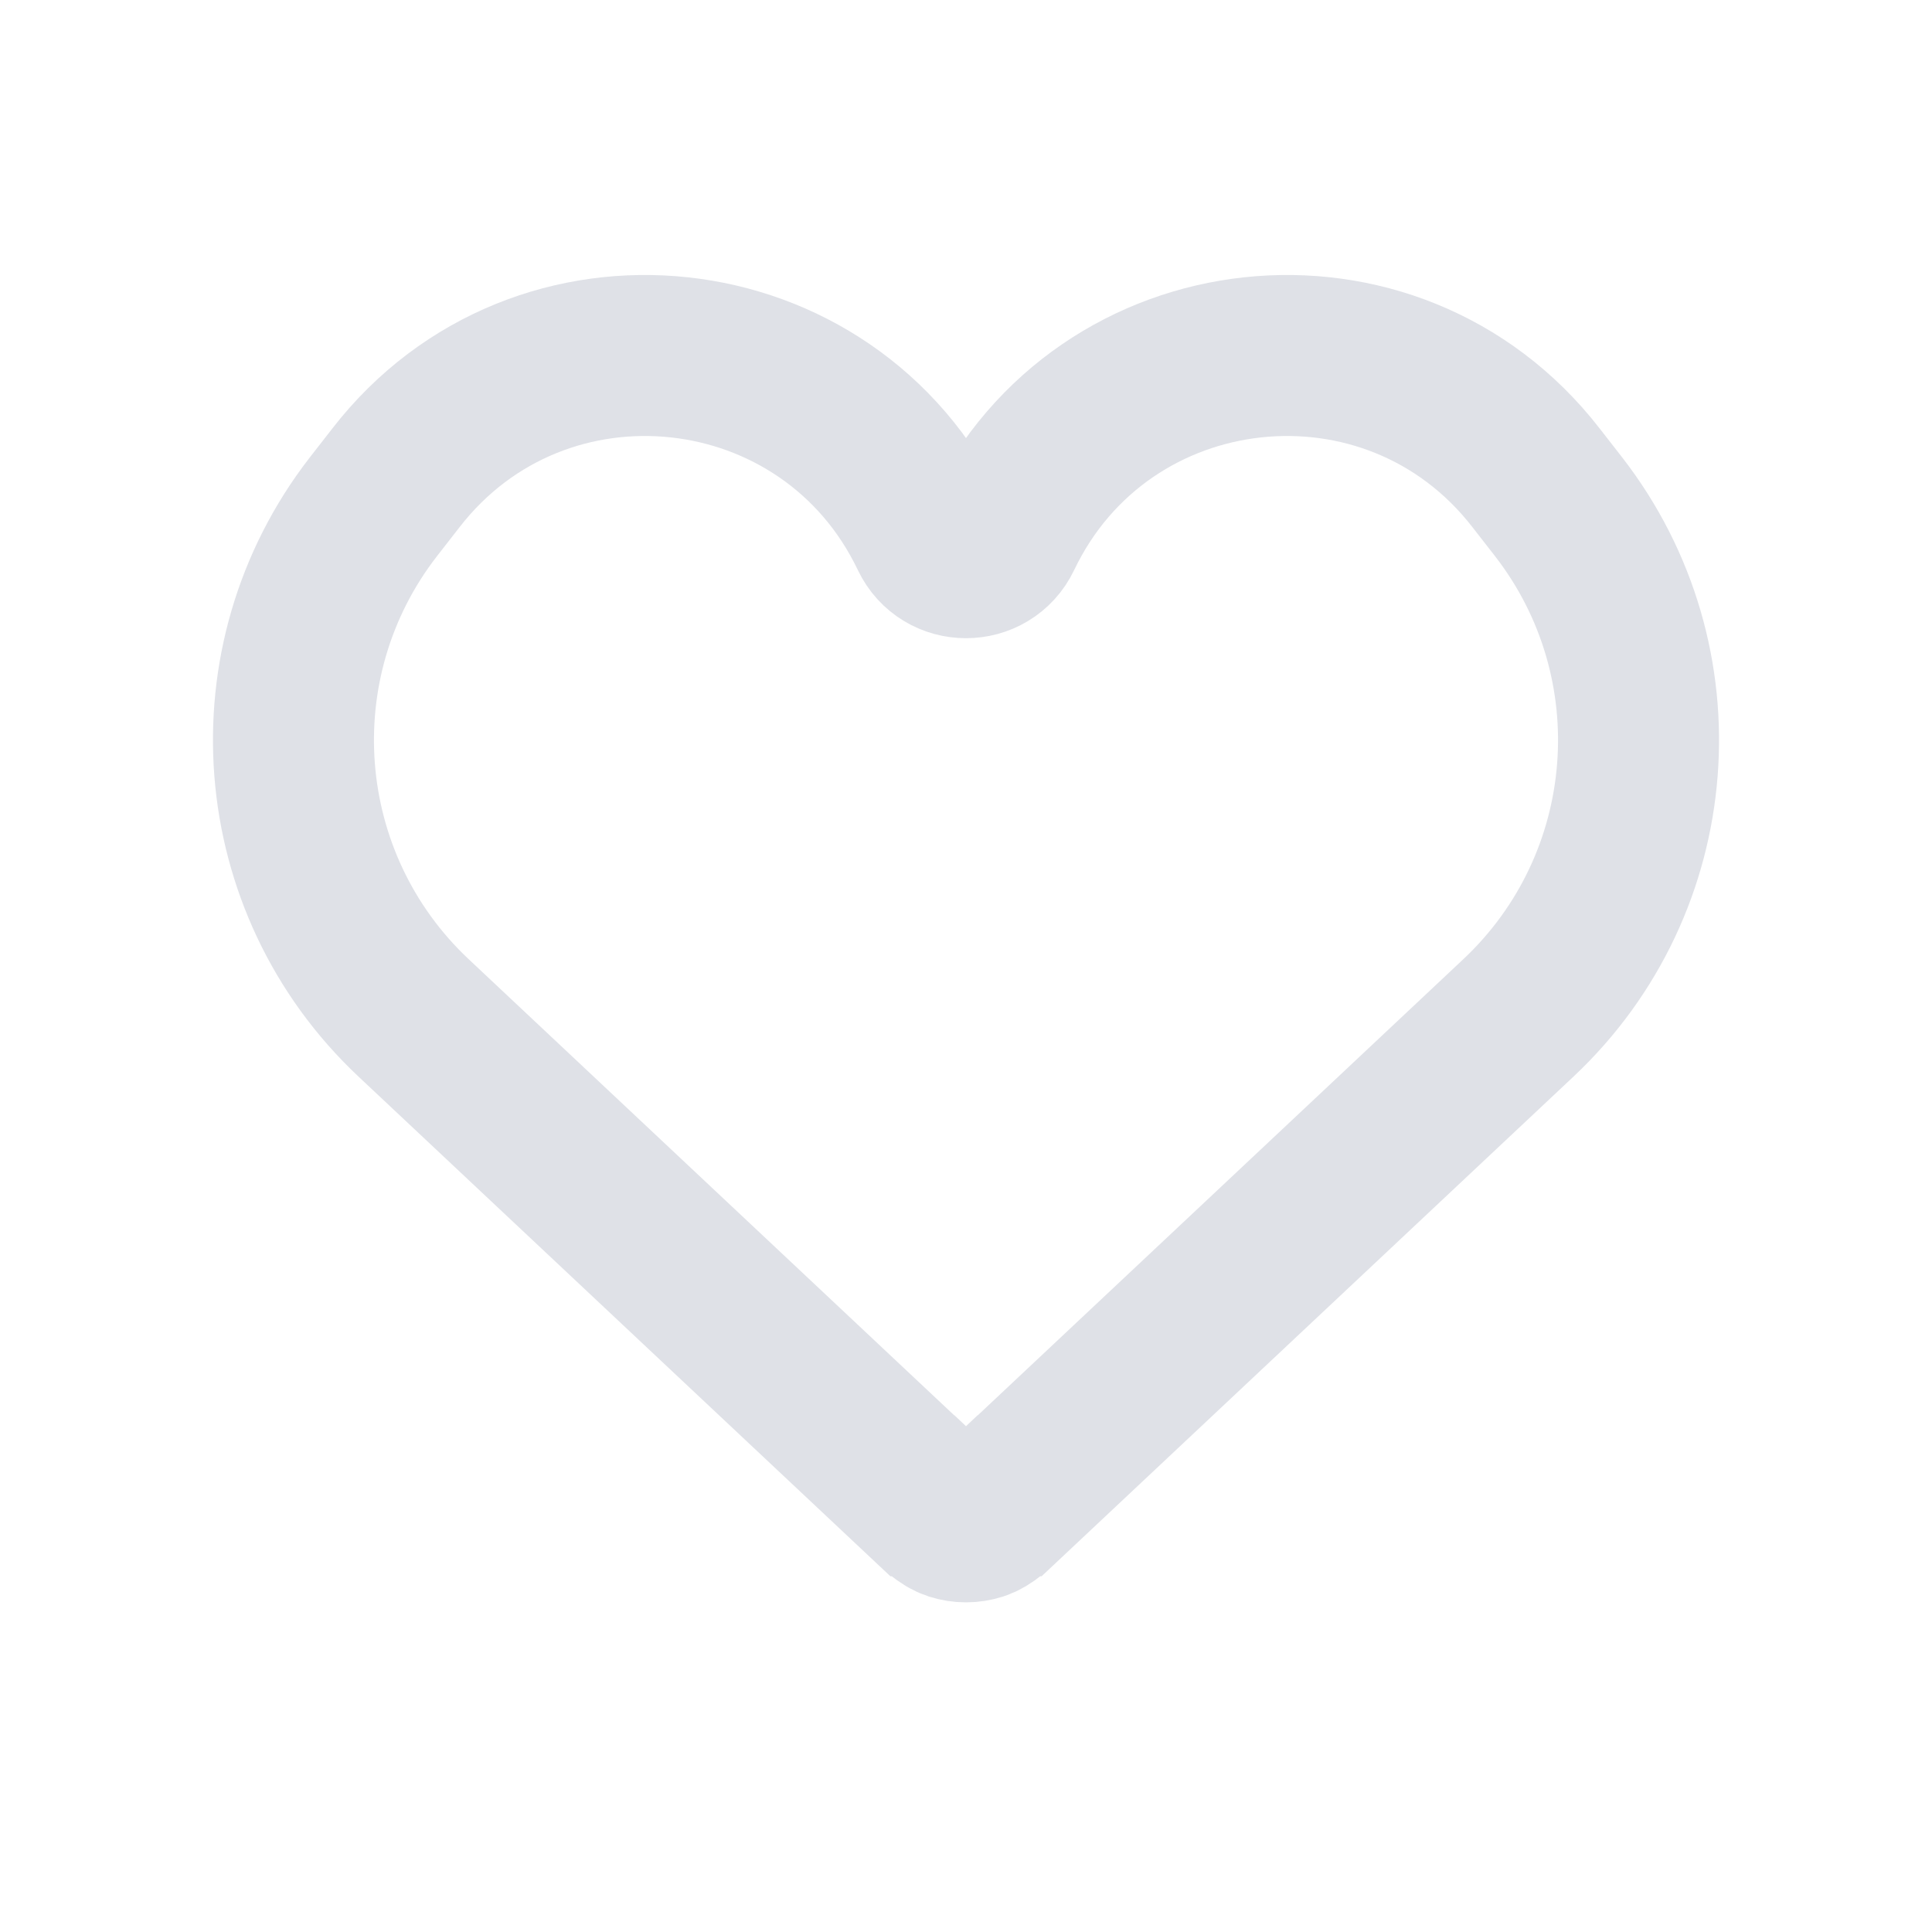
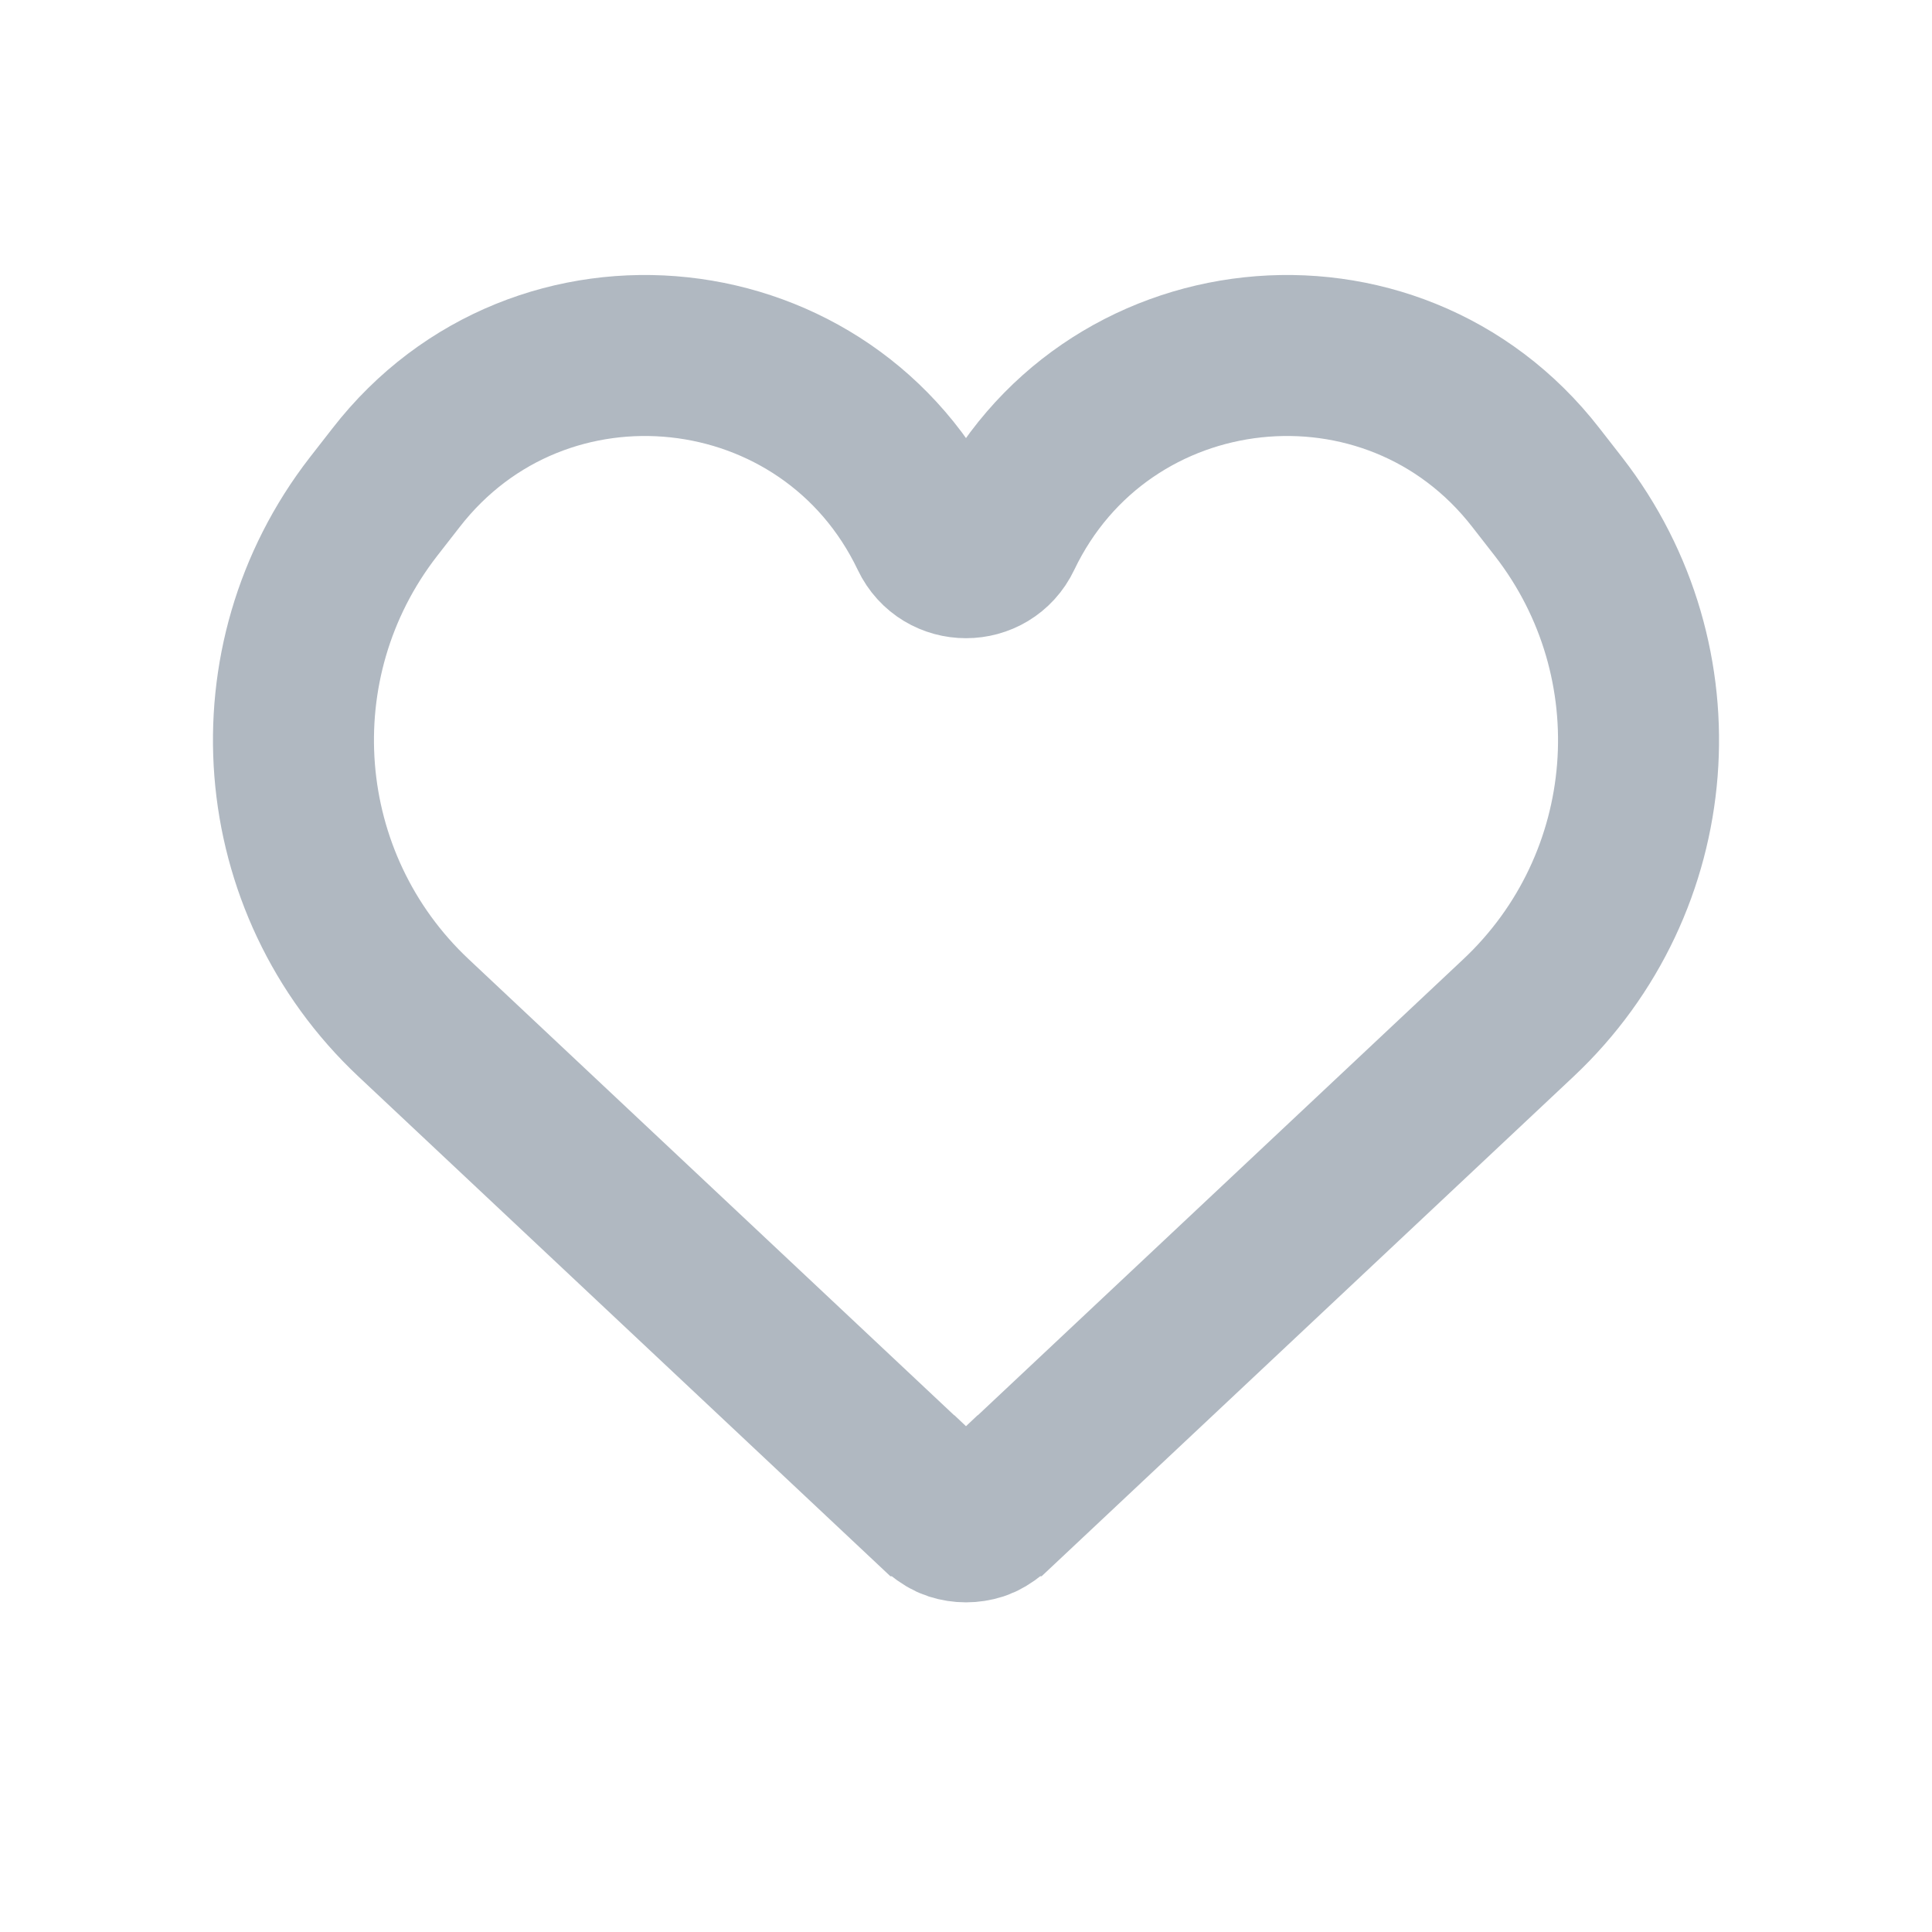
<svg xmlns="http://www.w3.org/2000/svg" width="24" height="24" viewBox="0 0 24 24" fill="none">
-   <path d="M5.137 12.644L11.457 18.581L11.458 18.581C11.645 18.758 11.739 18.846 11.846 18.881C11.946 18.913 12.054 18.913 12.154 18.881C12.261 18.846 12.355 18.758 12.542 18.581L12.543 18.581L18.863 12.644C20.641 10.973 20.857 8.224 19.362 6.296L19.08 5.934C17.291 3.628 13.7 4.015 12.442 6.649C12.265 7.021 11.735 7.021 11.558 6.649C10.3 4.015 6.709 3.628 4.92 5.934L4.638 6.296C3.143 8.224 3.359 10.973 5.137 12.644Z" stroke="#DFE1E7" stroke-width="2" />
+   <path d="M5.137 12.644L11.457 18.581L11.458 18.581C11.645 18.758 11.739 18.846 11.846 18.881C11.946 18.913 12.054 18.913 12.154 18.881C12.261 18.846 12.355 18.758 12.542 18.581L12.543 18.581L18.863 12.644C20.641 10.973 20.857 8.224 19.362 6.296L19.08 5.934C17.291 3.628 13.7 4.015 12.442 6.649C12.265 7.021 11.735 7.021 11.558 6.649C10.3 4.015 6.709 3.628 4.92 5.934L4.638 6.296C3.143 8.224 3.359 10.973 5.137 12.644Z" stroke="#B0B8C1" stroke-width="2" />
</svg>
